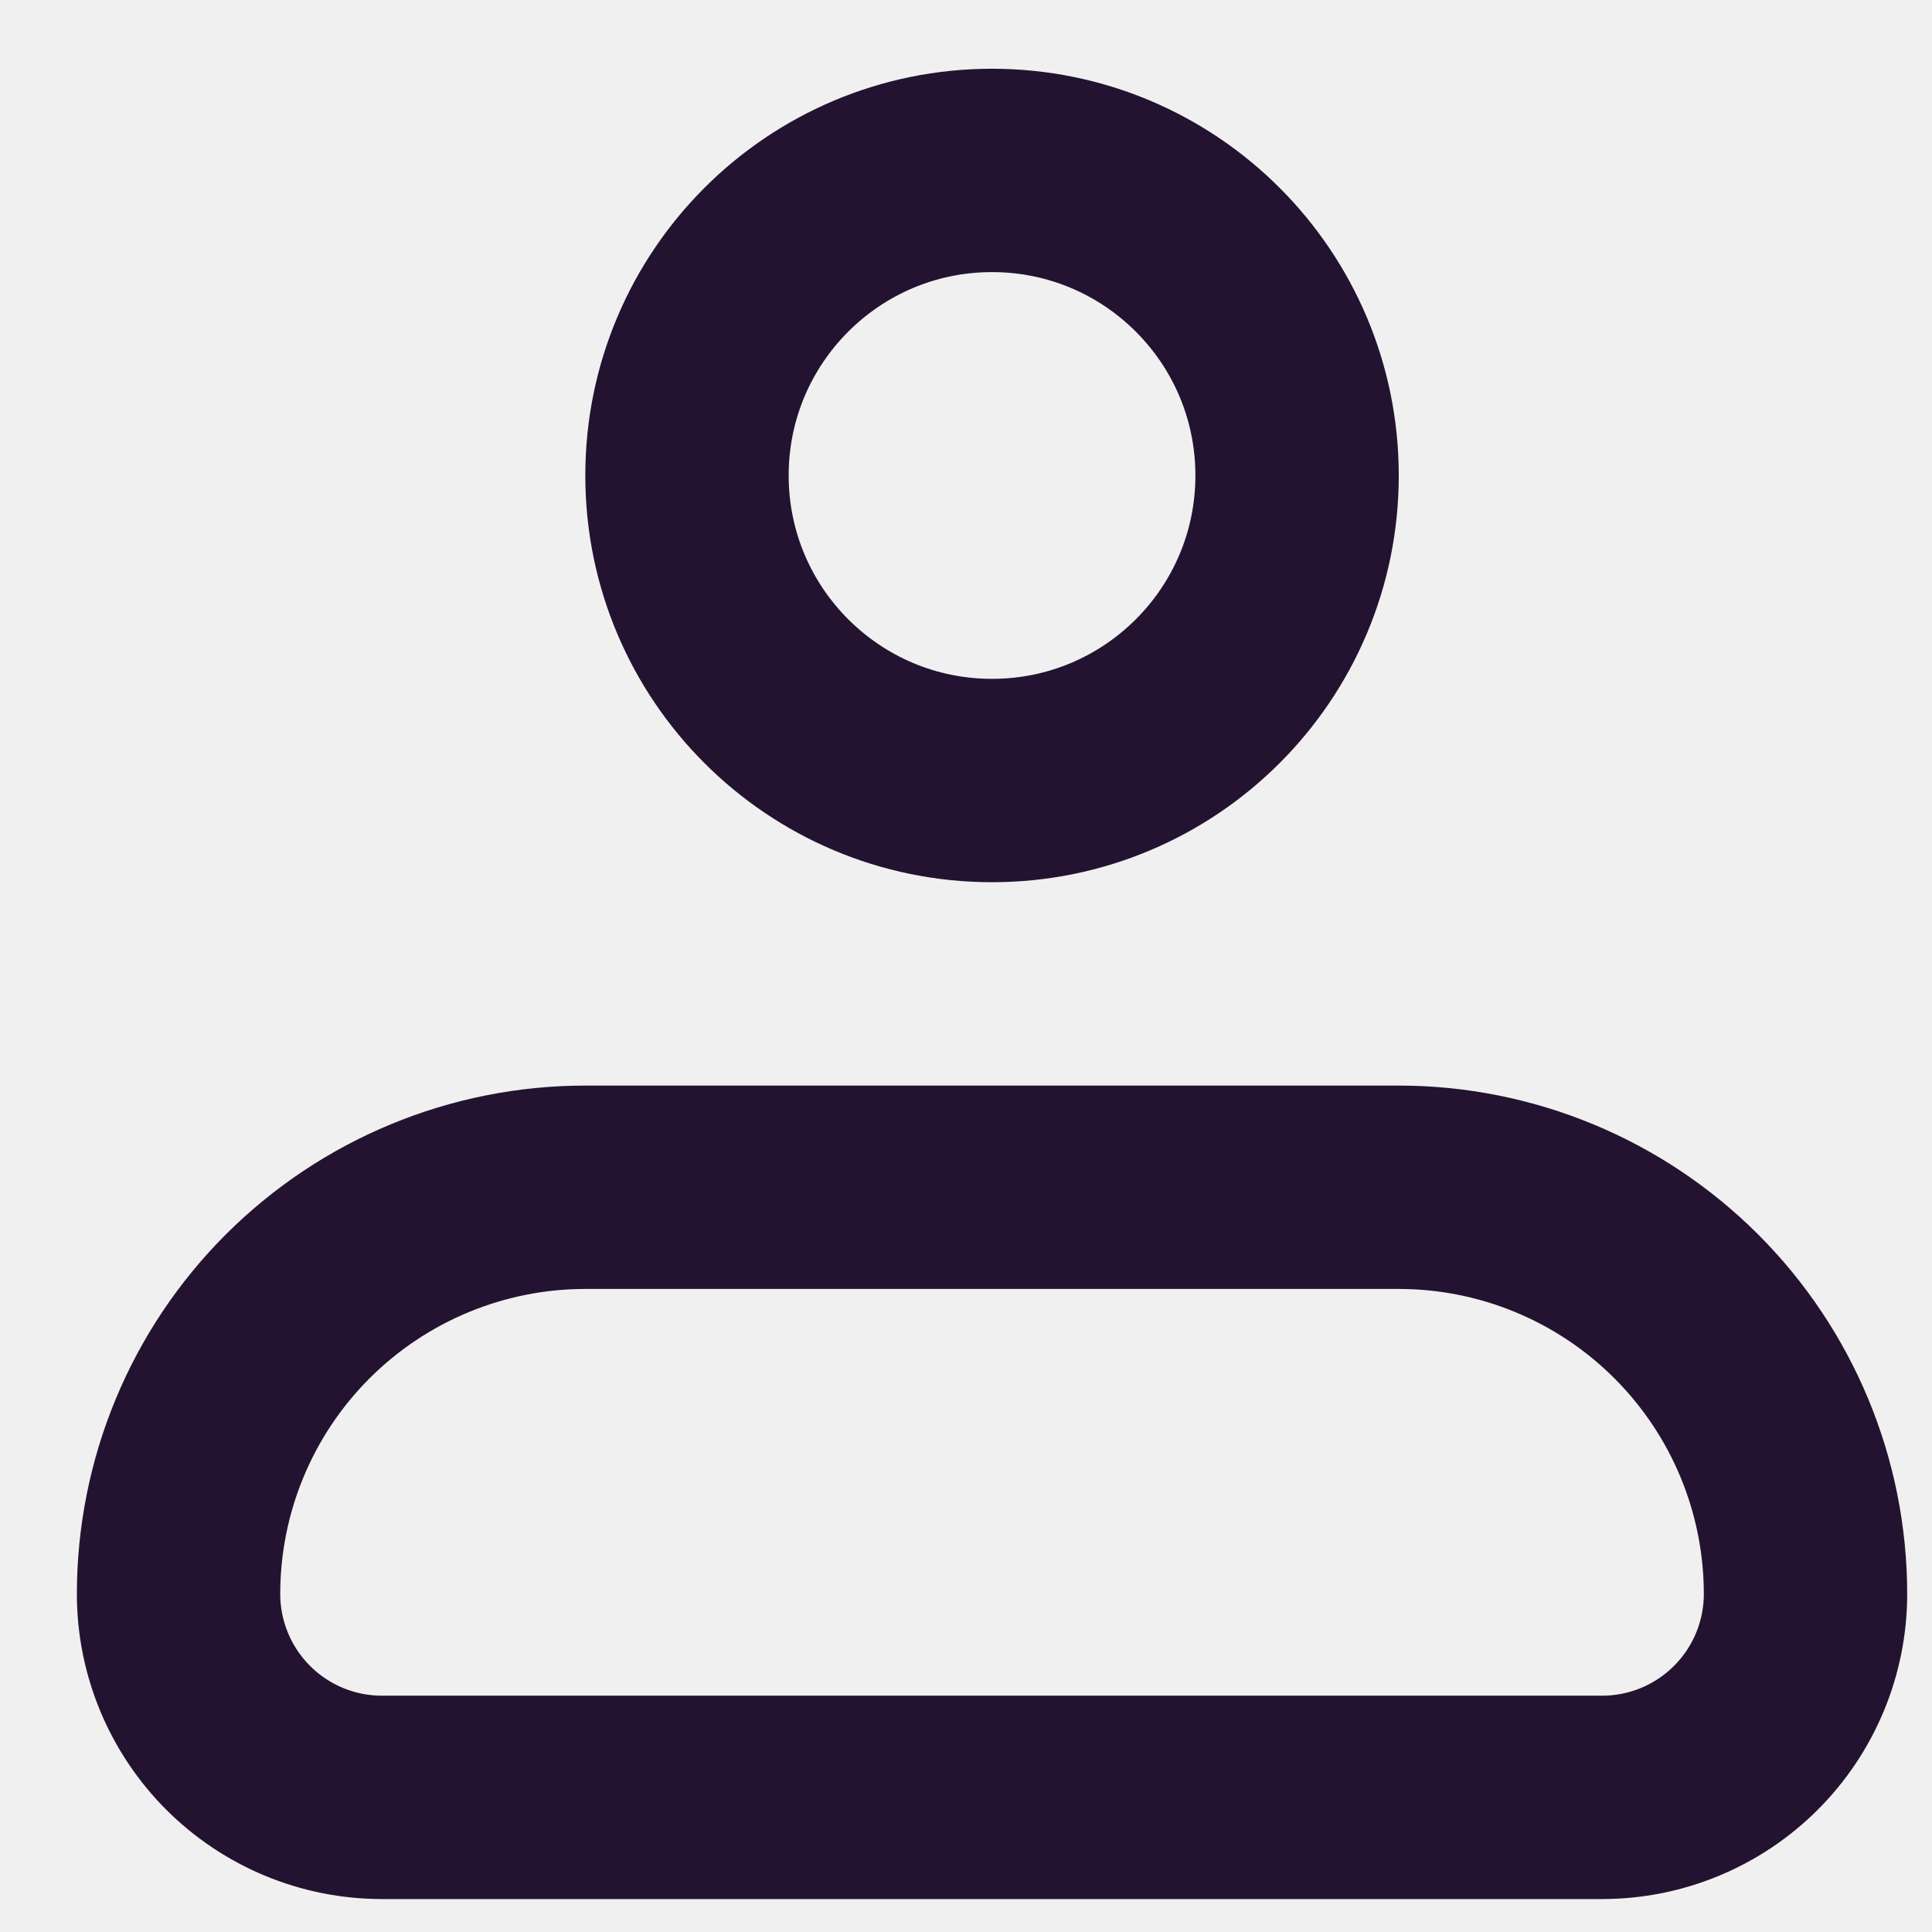
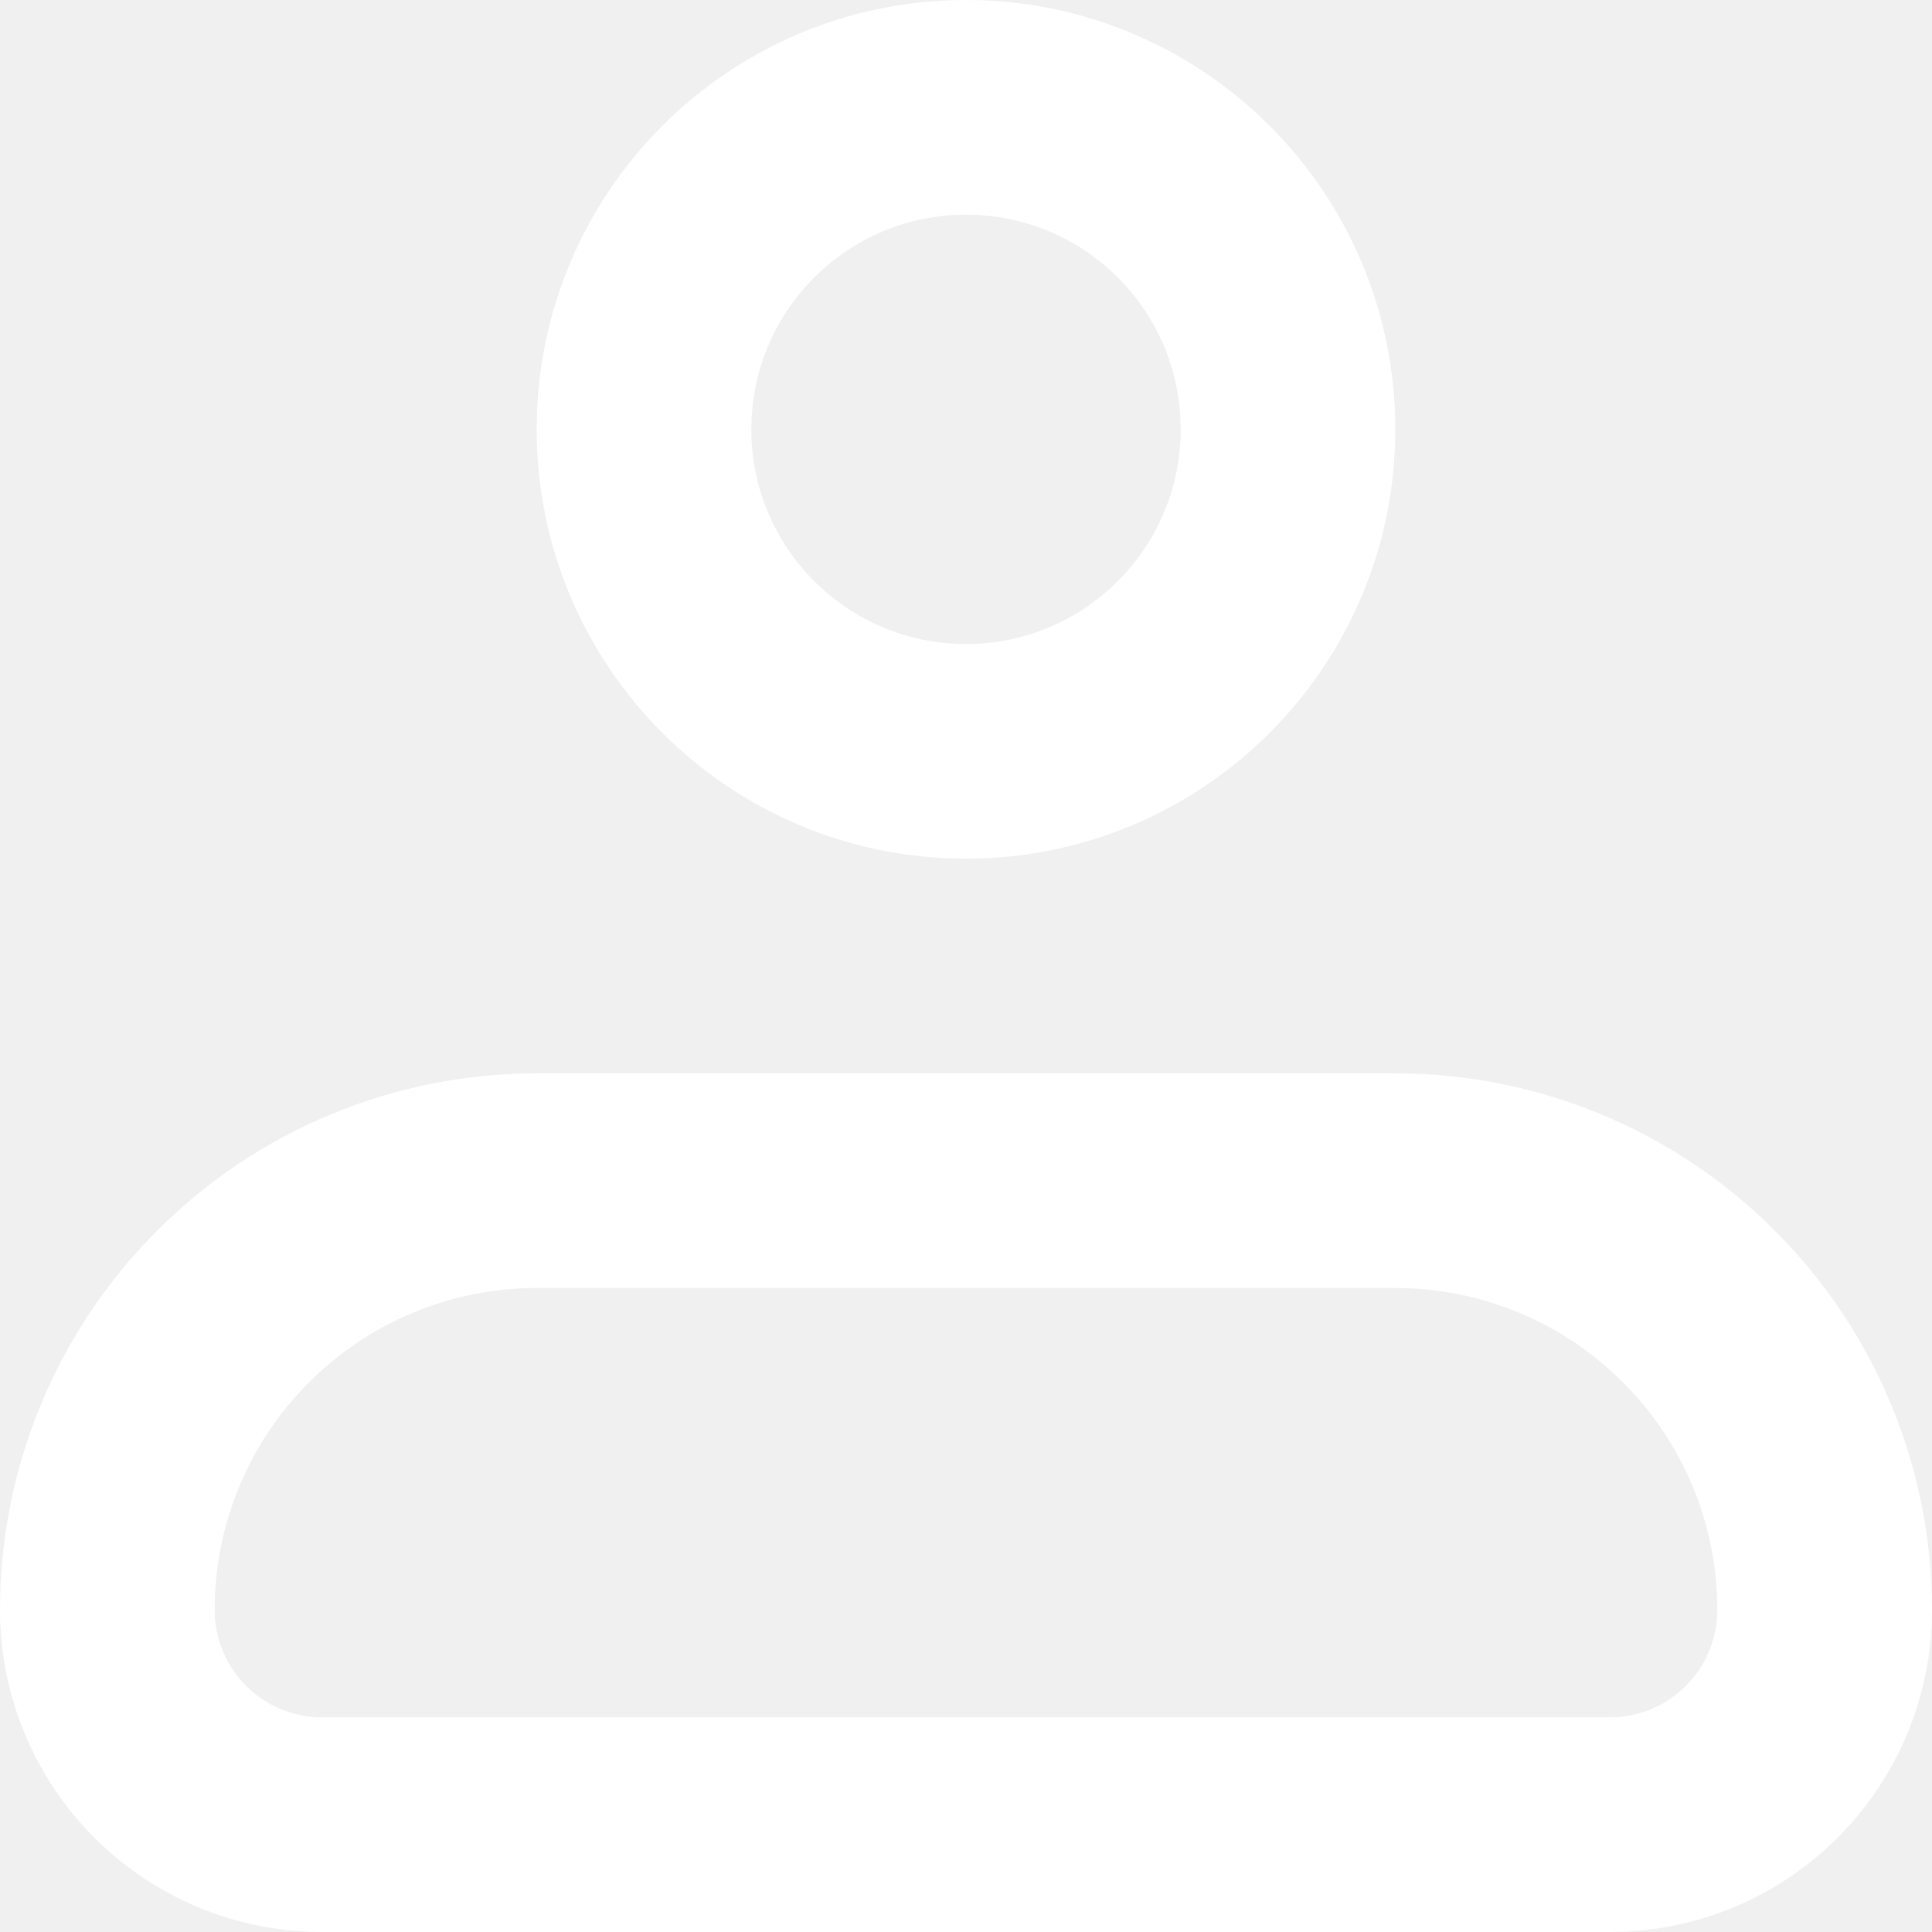
- <svg xmlns="http://www.w3.org/2000/svg" width="19" height="19" viewBox="0 0 19 19" fill="none">
-   <path d="M1.756 15.676C1.756 14.615 2.177 13.598 2.927 12.848C3.678 12.098 4.695 11.676 5.756 11.676H13.756C14.817 11.676 15.834 12.098 16.584 12.848C17.334 13.598 17.756 14.615 17.756 15.676C17.756 16.206 17.545 16.715 17.17 17.09C16.795 17.465 16.286 17.676 15.756 17.676H3.756C3.225 17.676 2.717 17.465 2.342 17.09C1.967 16.715 1.756 16.206 1.756 15.676Z" stroke="#231330" stroke-width="2" stroke-linejoin="round" />
-   <path d="M9.756 7.676C11.413 7.676 12.756 6.333 12.756 4.676C12.756 3.019 11.413 1.676 9.756 1.676C8.099 1.676 6.756 3.019 6.756 4.676C6.756 6.333 8.099 7.676 9.756 7.676Z" stroke="#231330" stroke-width="2" />
+ <svg xmlns="http://www.w3.org/2000/svg" width="18" height="18" viewBox="0 0 18 18" fill="none">
+   <path d="M1 15C1 13.939 1.421 12.922 2.172 12.172C2.922 11.421 3.939 11 5 11H13C14.061 11 15.078 11.421 15.828 12.172C16.579 12.922 17 13.939 17 15C17 15.53 16.789 16.039 16.414 16.414C16.039 16.789 15.53 17 15 17H3C2.47 17 1.961 16.789 1.586 16.414C1.211 16.039 1 15.53 1 15Z" stroke="white" stroke-width="2" stroke-linejoin="round" />
+   <path d="M9 7C10.657 7 12 5.657 12 4C12 2.343 10.657 1 9 1C7.343 1 6 2.343 6 4C6 5.657 7.343 7 9 7Z" stroke="white" stroke-width="2" />
</svg>
